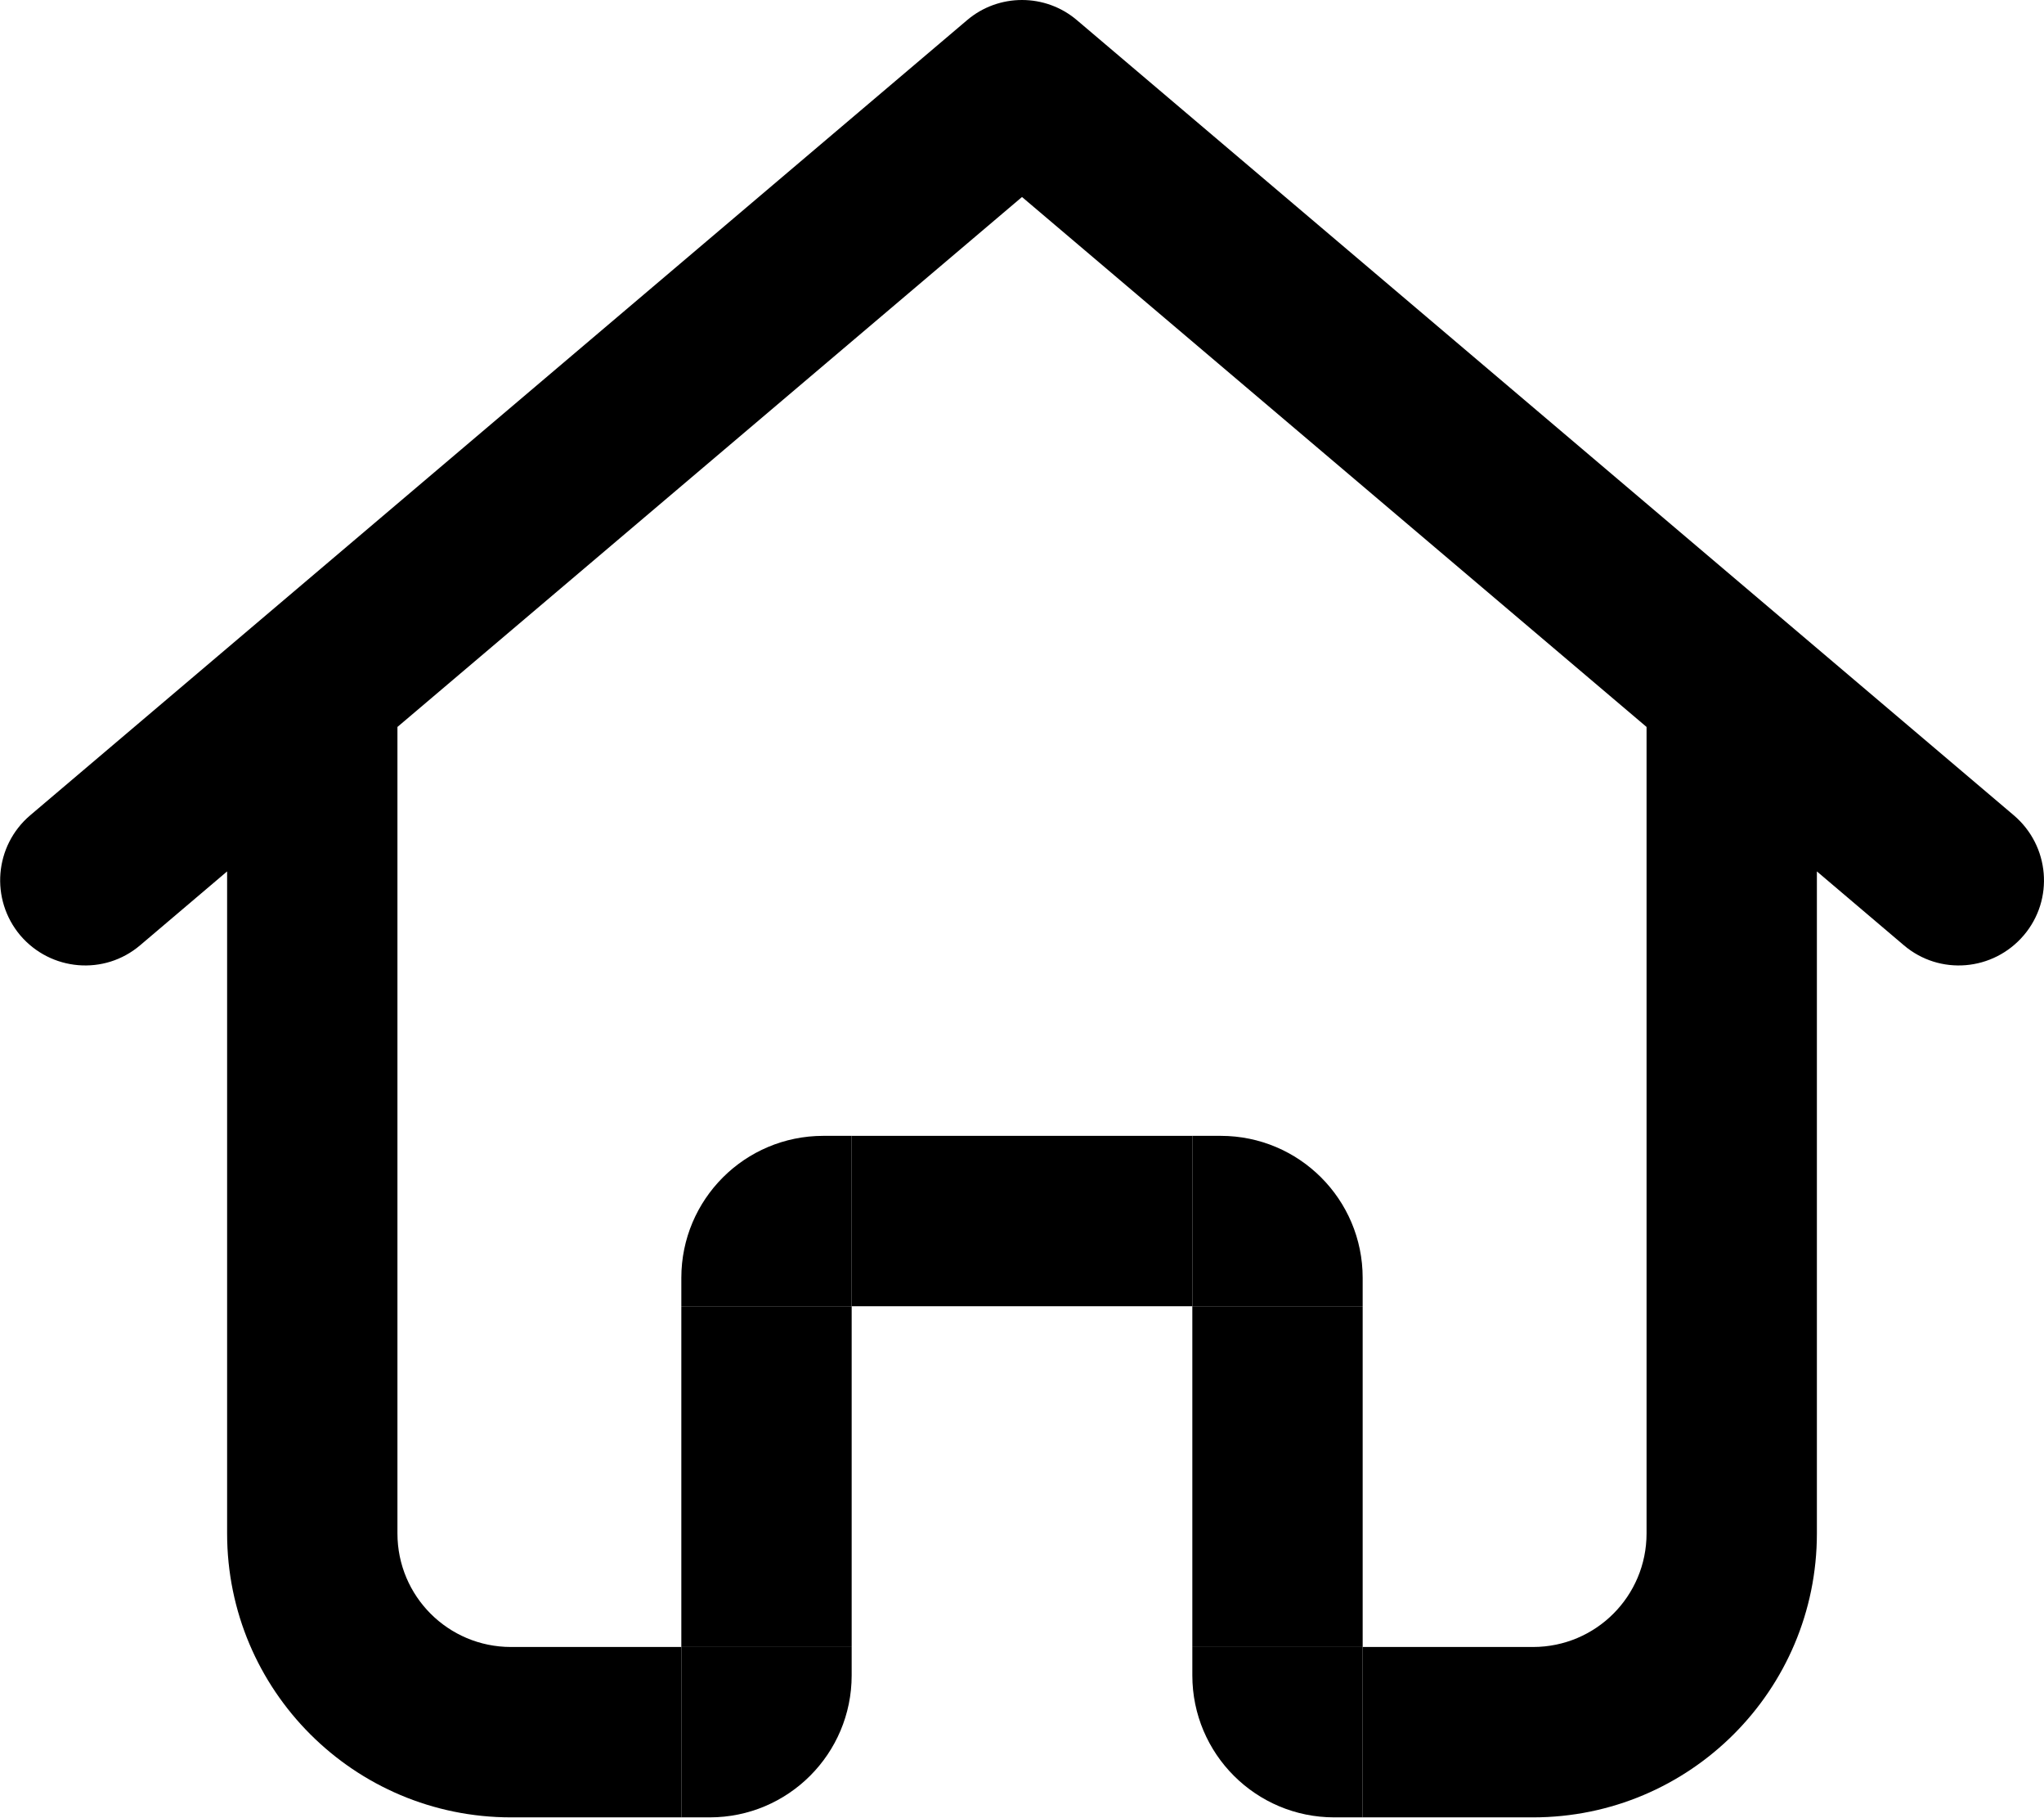
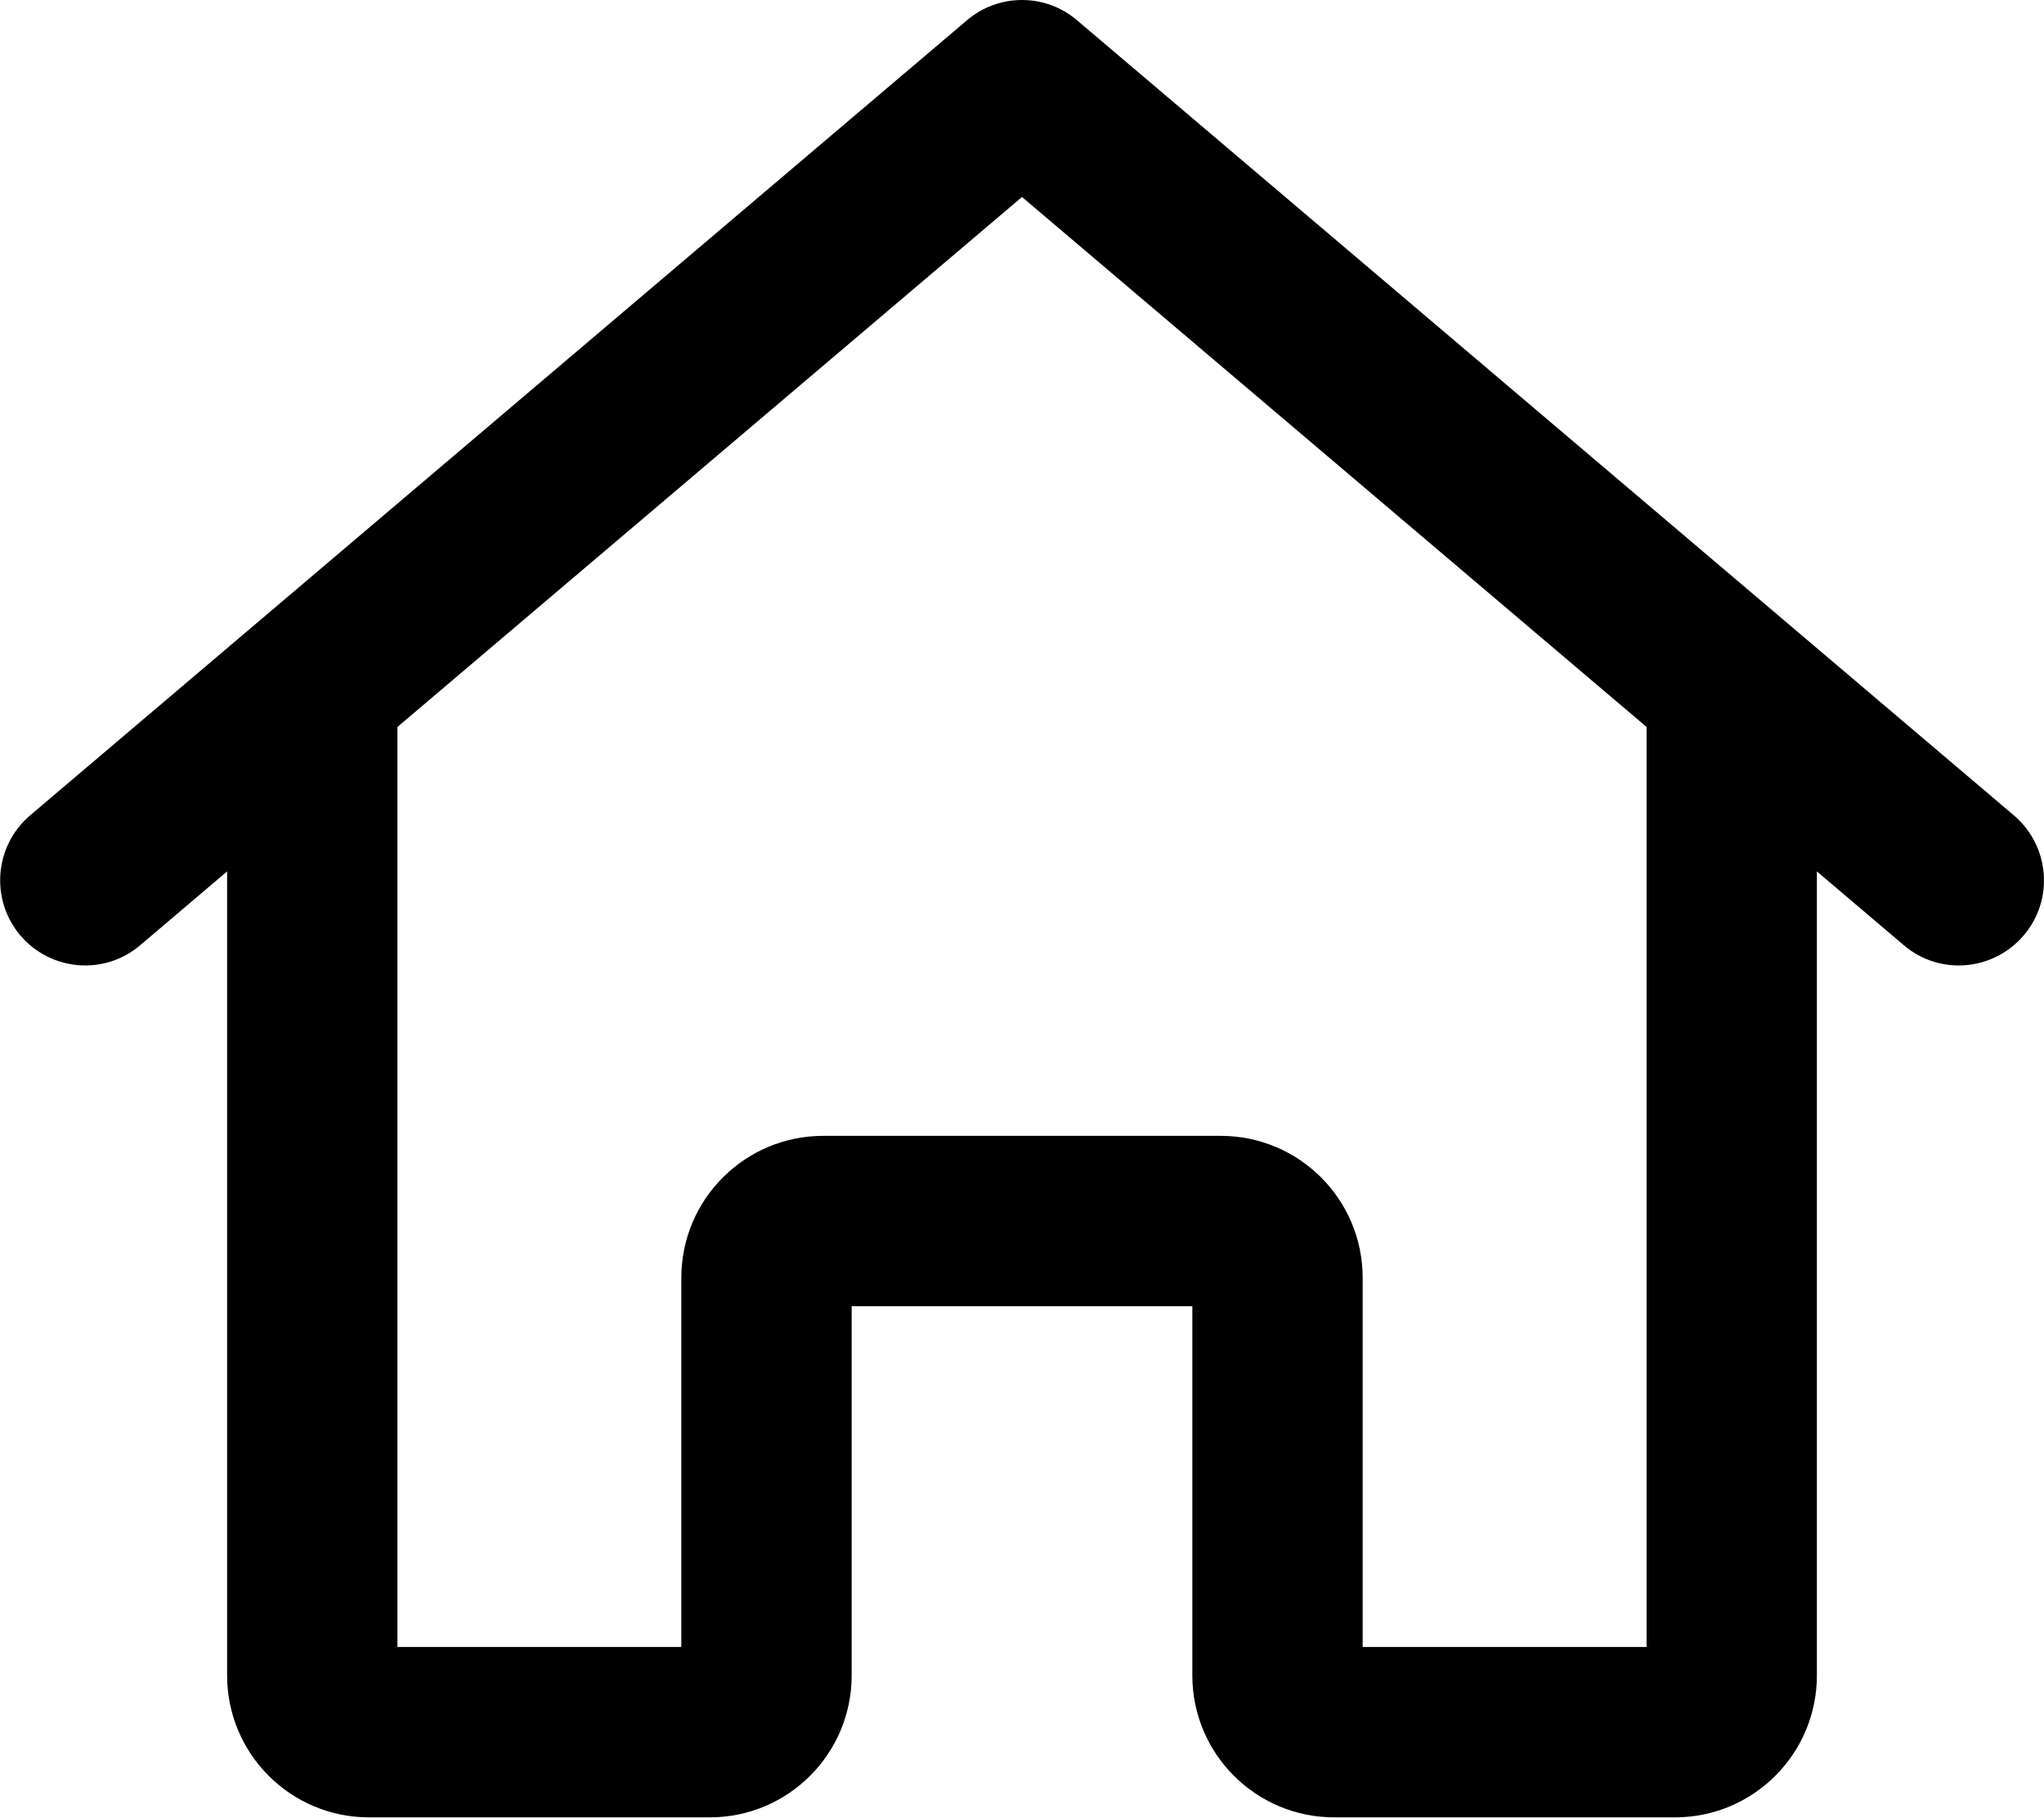
<svg xmlns="http://www.w3.org/2000/svg" version="1.1" id="Layer_1" x="0px" y="0px" viewBox="0 0 576 512" style="enable-background:new 0 0 576 512;" xml:space="preserve">
-   <path d="M376,512c-22.1,0-40-17.9-40-40v-8h48v48H376z" />
-   <path d="M200,512c22.1,0,40-17.9,40-40v-8h-48v48H200z" />
-   <g>
-     <rect x="240" y="320" width="96" height="48" />
-     <rect x="336" y="368" width="48" height="96" />
-     <path d="M384,360c0-22.1-17.9-40-40-40h-8v48h48V360z" />
-     <rect x="192" y="368" width="48" height="96" />
-     <path d="M232,320c-22.1,0-40,17.9-40,40v8h48v-48H232z" />
-     <path d="M567.5,229.7l-264-224c-8.9-7.6-22.1-7.6-31,0l-264,224c-10.1,8.6-11.3,23.7-2.8,33.8c8.6,10.1,23.7,11.4,33.8,2.8   L64,245.5V432c0,44.2,35.8,80,80,80h48v-48h-48c-17.7,0-32-14.3-32-32V204.8L288,55.5l176,149.3V432c0,17.7-14.3,32-32,32h-48v48   h48c44.2,0,80-35.8,80-80V245.5l24.5,20.8c10.1,8.6,25.2,7.3,33.8-2.8C578.9,253.4,577.6,238.3,567.5,229.7z" />
-   </g>
+   <path d="M567.5,229.7l-264-224c-8.9-7.6-22.1-7.6-31,0l-264,224c-10.1,8.6-11.3,23.7-2.8,33.8c8.6,10.1,23.7,11.4,33.8,2.8L64,245.5  v124.4V432v32v8c0,22.1,17.9,40,40,40h8h32h8h40h8c22.1,0,40-17.9,40-40v-8v-96h96v96v8c0,22.1,17.9,40,40,40h8h40h8h32h8  c22.1,0,40-17.9,40-40v-8v-32v-62.1V245.5l24.5,20.8c10.1,8.6,25.2,7.3,33.8-2.8C578.9,253.4,577.6,238.3,567.5,229.7z M464,432v32  h-32h-8h-40v-96v-8c0-22.1-17.9-40-40-40h-8h-96h-8c-22.1,0-40,17.9-40,40v8v96h-40h-8h-32v-32v-62.1V204.8L288,55.5l176,149.3  v165.1V432z" />
</svg>
